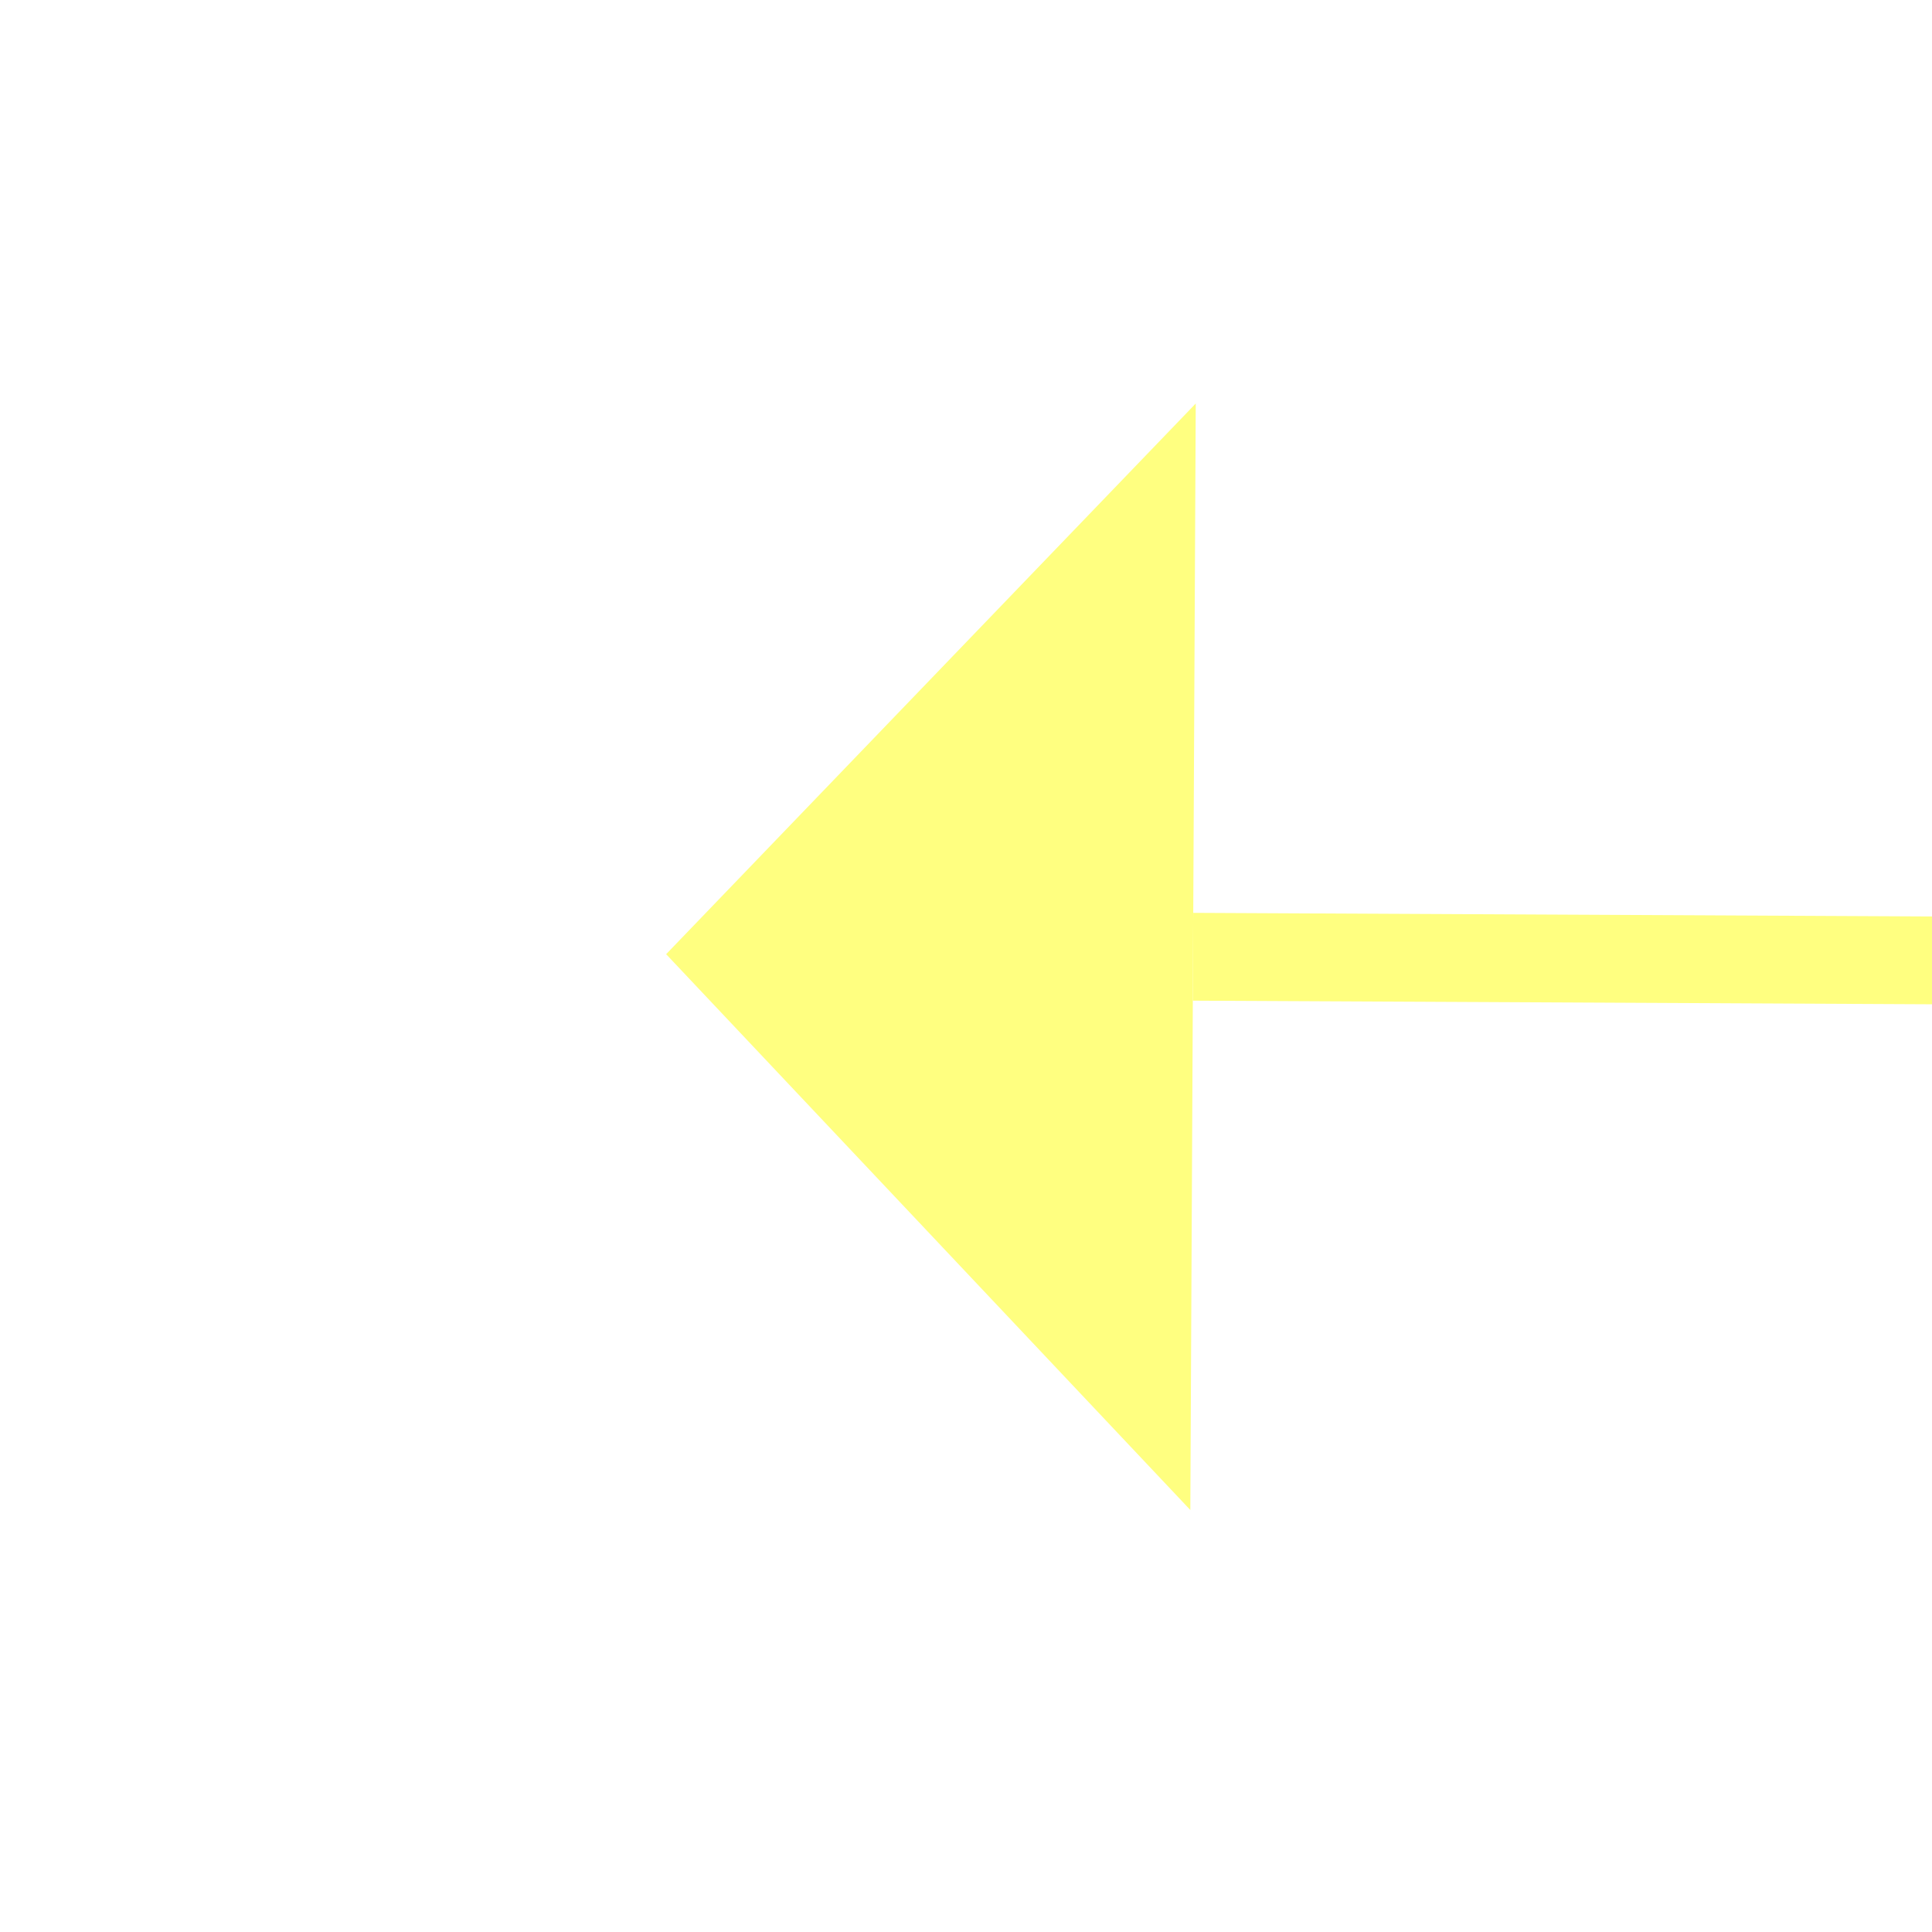
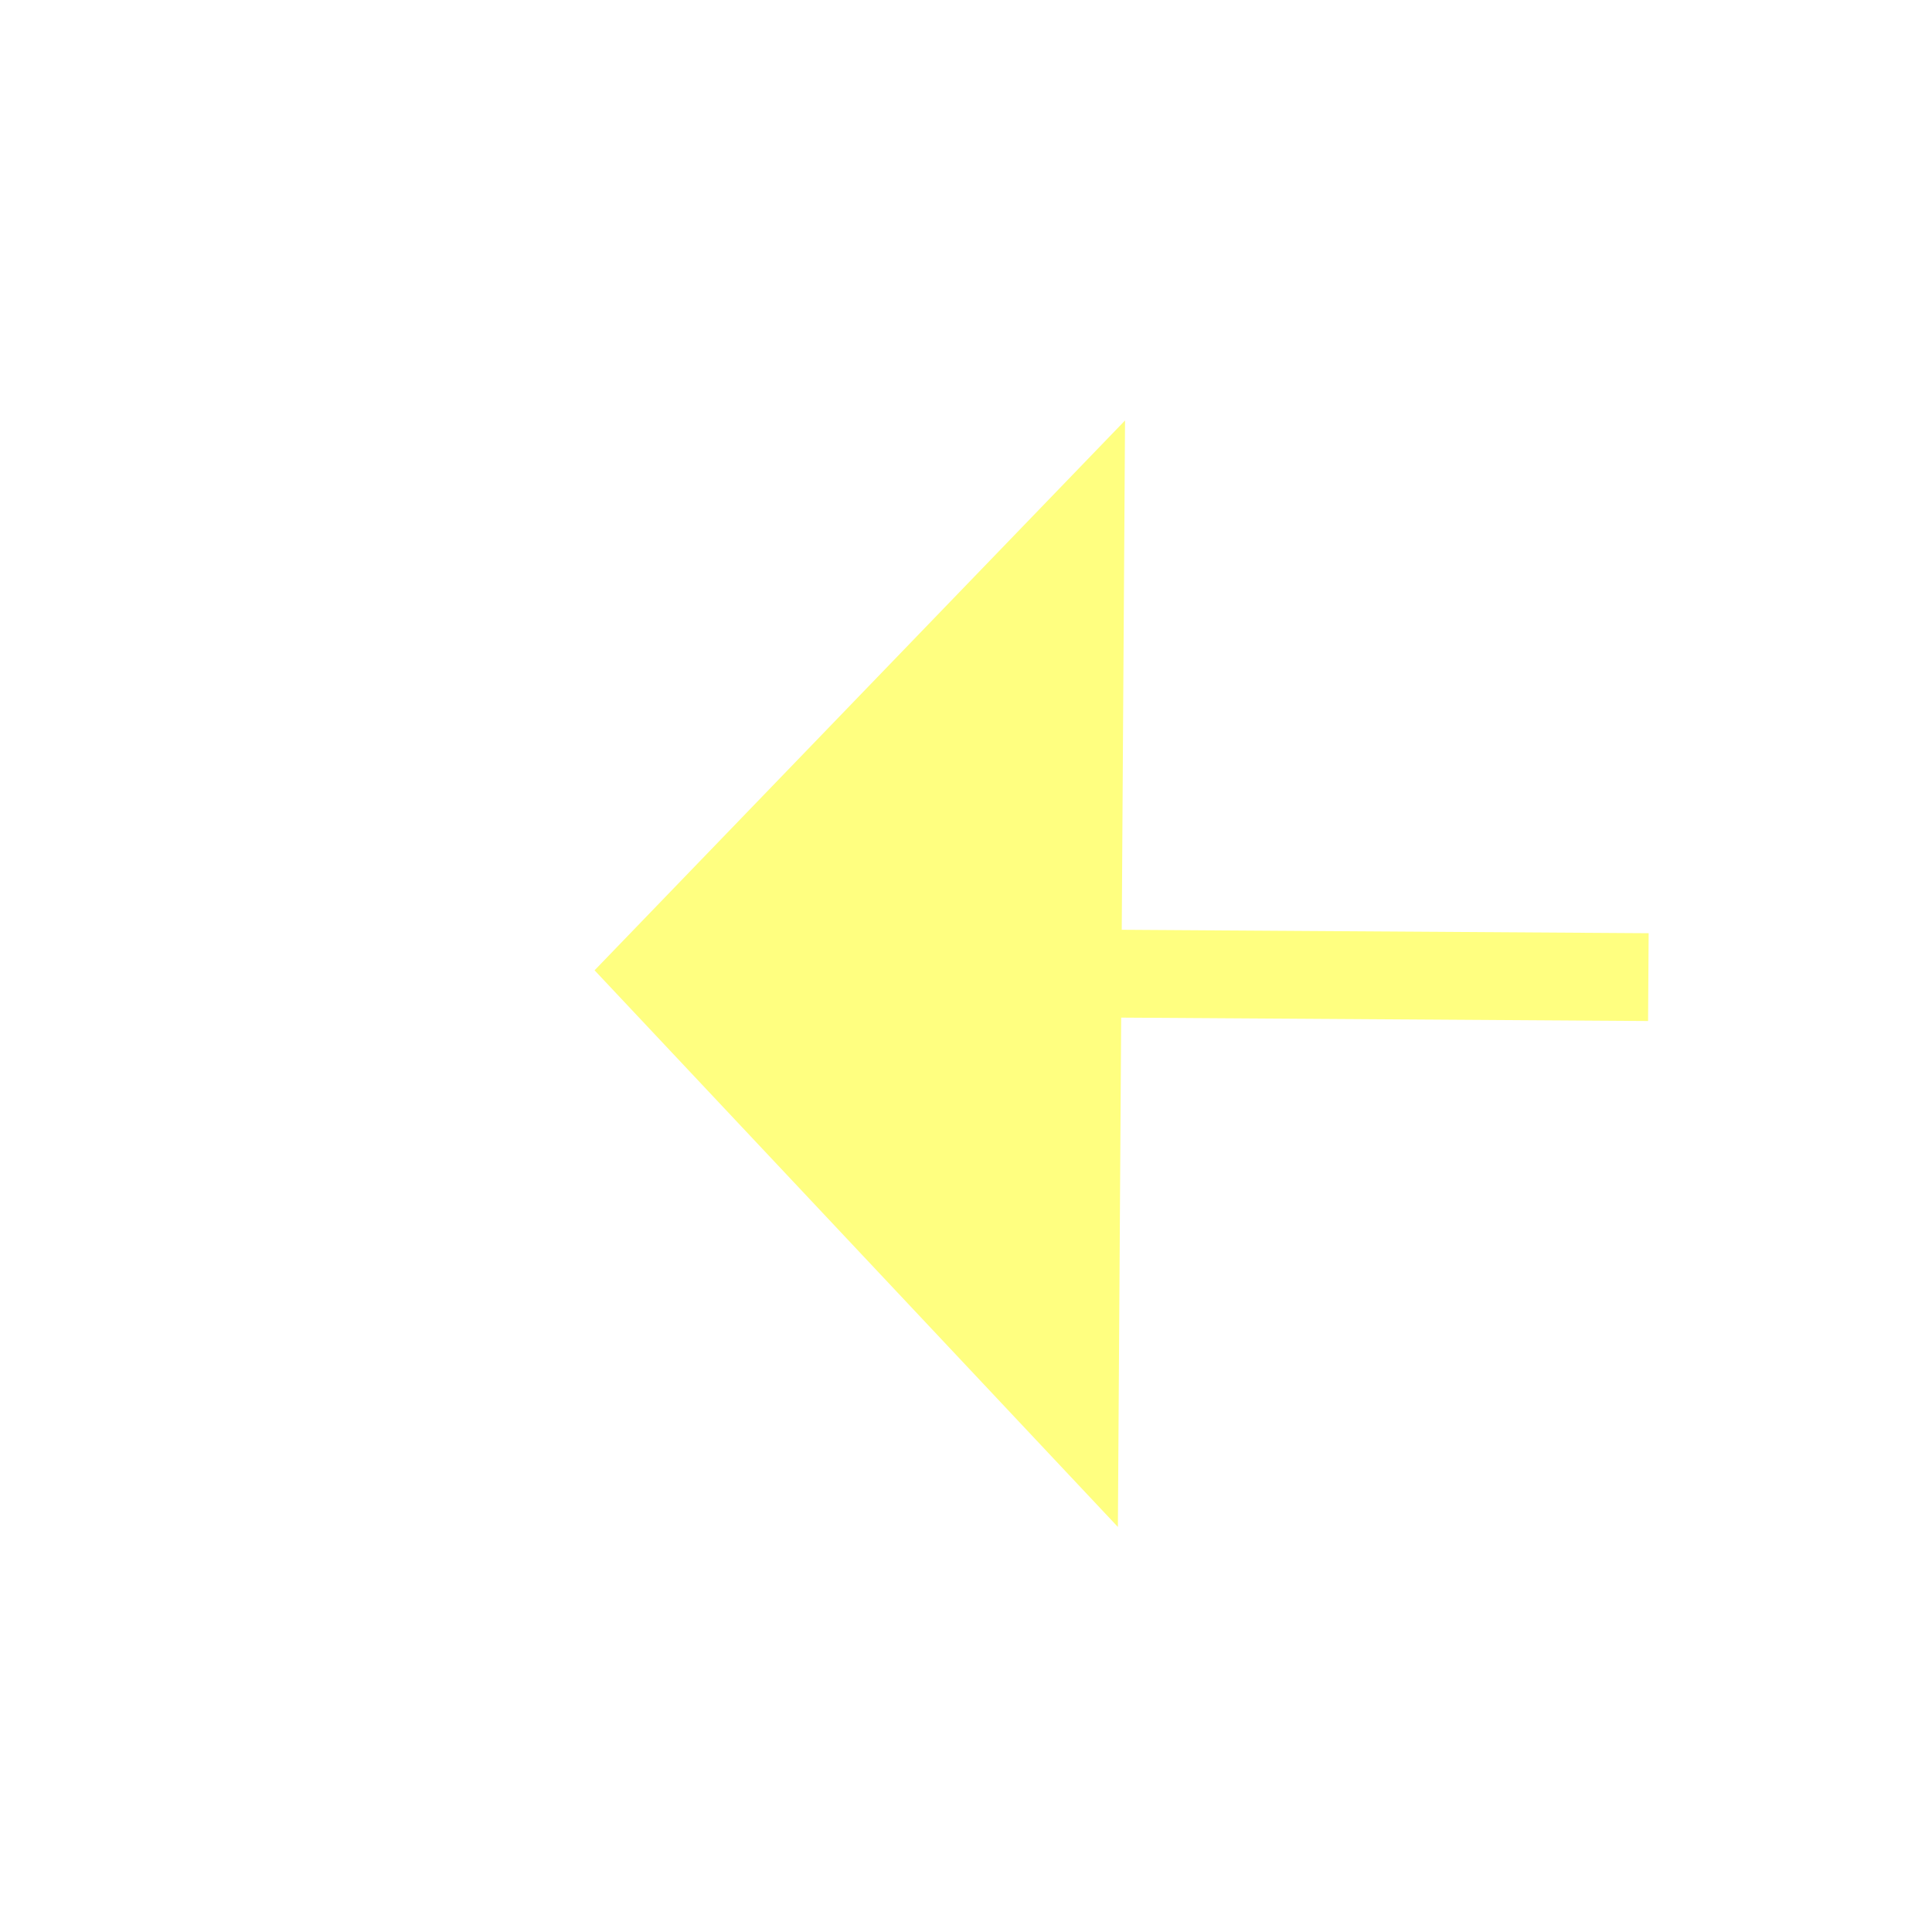
- <svg xmlns="http://www.w3.org/2000/svg" version="1.1" width="22px" height="22px" preserveAspectRatio="xMinYMid meet" viewBox="956 10143  22 20">
-   <g transform="matrix(0.8480481 0.5299193 -0.5299193 0.8480481 5527.208 1030.336 )">
-     <path d="M 1008 10146.8  L 1014 10140.5  L 1008 10134.2  L 1008 10146.8  Z " fill-rule="nonzero" fill="#ffff80" stroke="none" transform="matrix(-0.8506285 0.5257672 -0.5257672 -0.8506285 7158.113 18247.366 )" />
-     <path d="M 960 10140.5  L 1009 10140.5  " stroke-width="1" stroke-dasharray="9,4" stroke="#ffff80" fill="none" transform="matrix(-0.8506285 0.5257672 -0.5257672 -0.8506285 7158.113 18247.366 )" />
+ <svg xmlns="http://www.w3.org/2000/svg" version="1.1" width="22px" height="22px" preserveAspectRatio="xMinYMid meet" viewBox="954 9977  22 20">
+   <g transform="matrix(0.8746197 -0.4848096 0.4848096 0.8746197 -4720.802 1720.014 )">
+     <path d="M 1003 10003.8  L 1009 9997.5  L 1003 9991.2  L 1003 10003.8  Z " fill-rule="nonzero" fill="#ffff80" stroke="none" transform="matrix(-0.8714686 -0.4904513 0.4904513 -0.8714686 -3062.698 19192.366 )" />
+     <path d="M 958 9997.5  L 1004 9997.5  " stroke-width="1" stroke-dasharray="9,4" stroke="#ffff80" fill="none" transform="matrix(-0.8714686 -0.4904513 0.4904513 -0.8714686 -3062.698 19192.366 )" />
  </g>
</svg>
